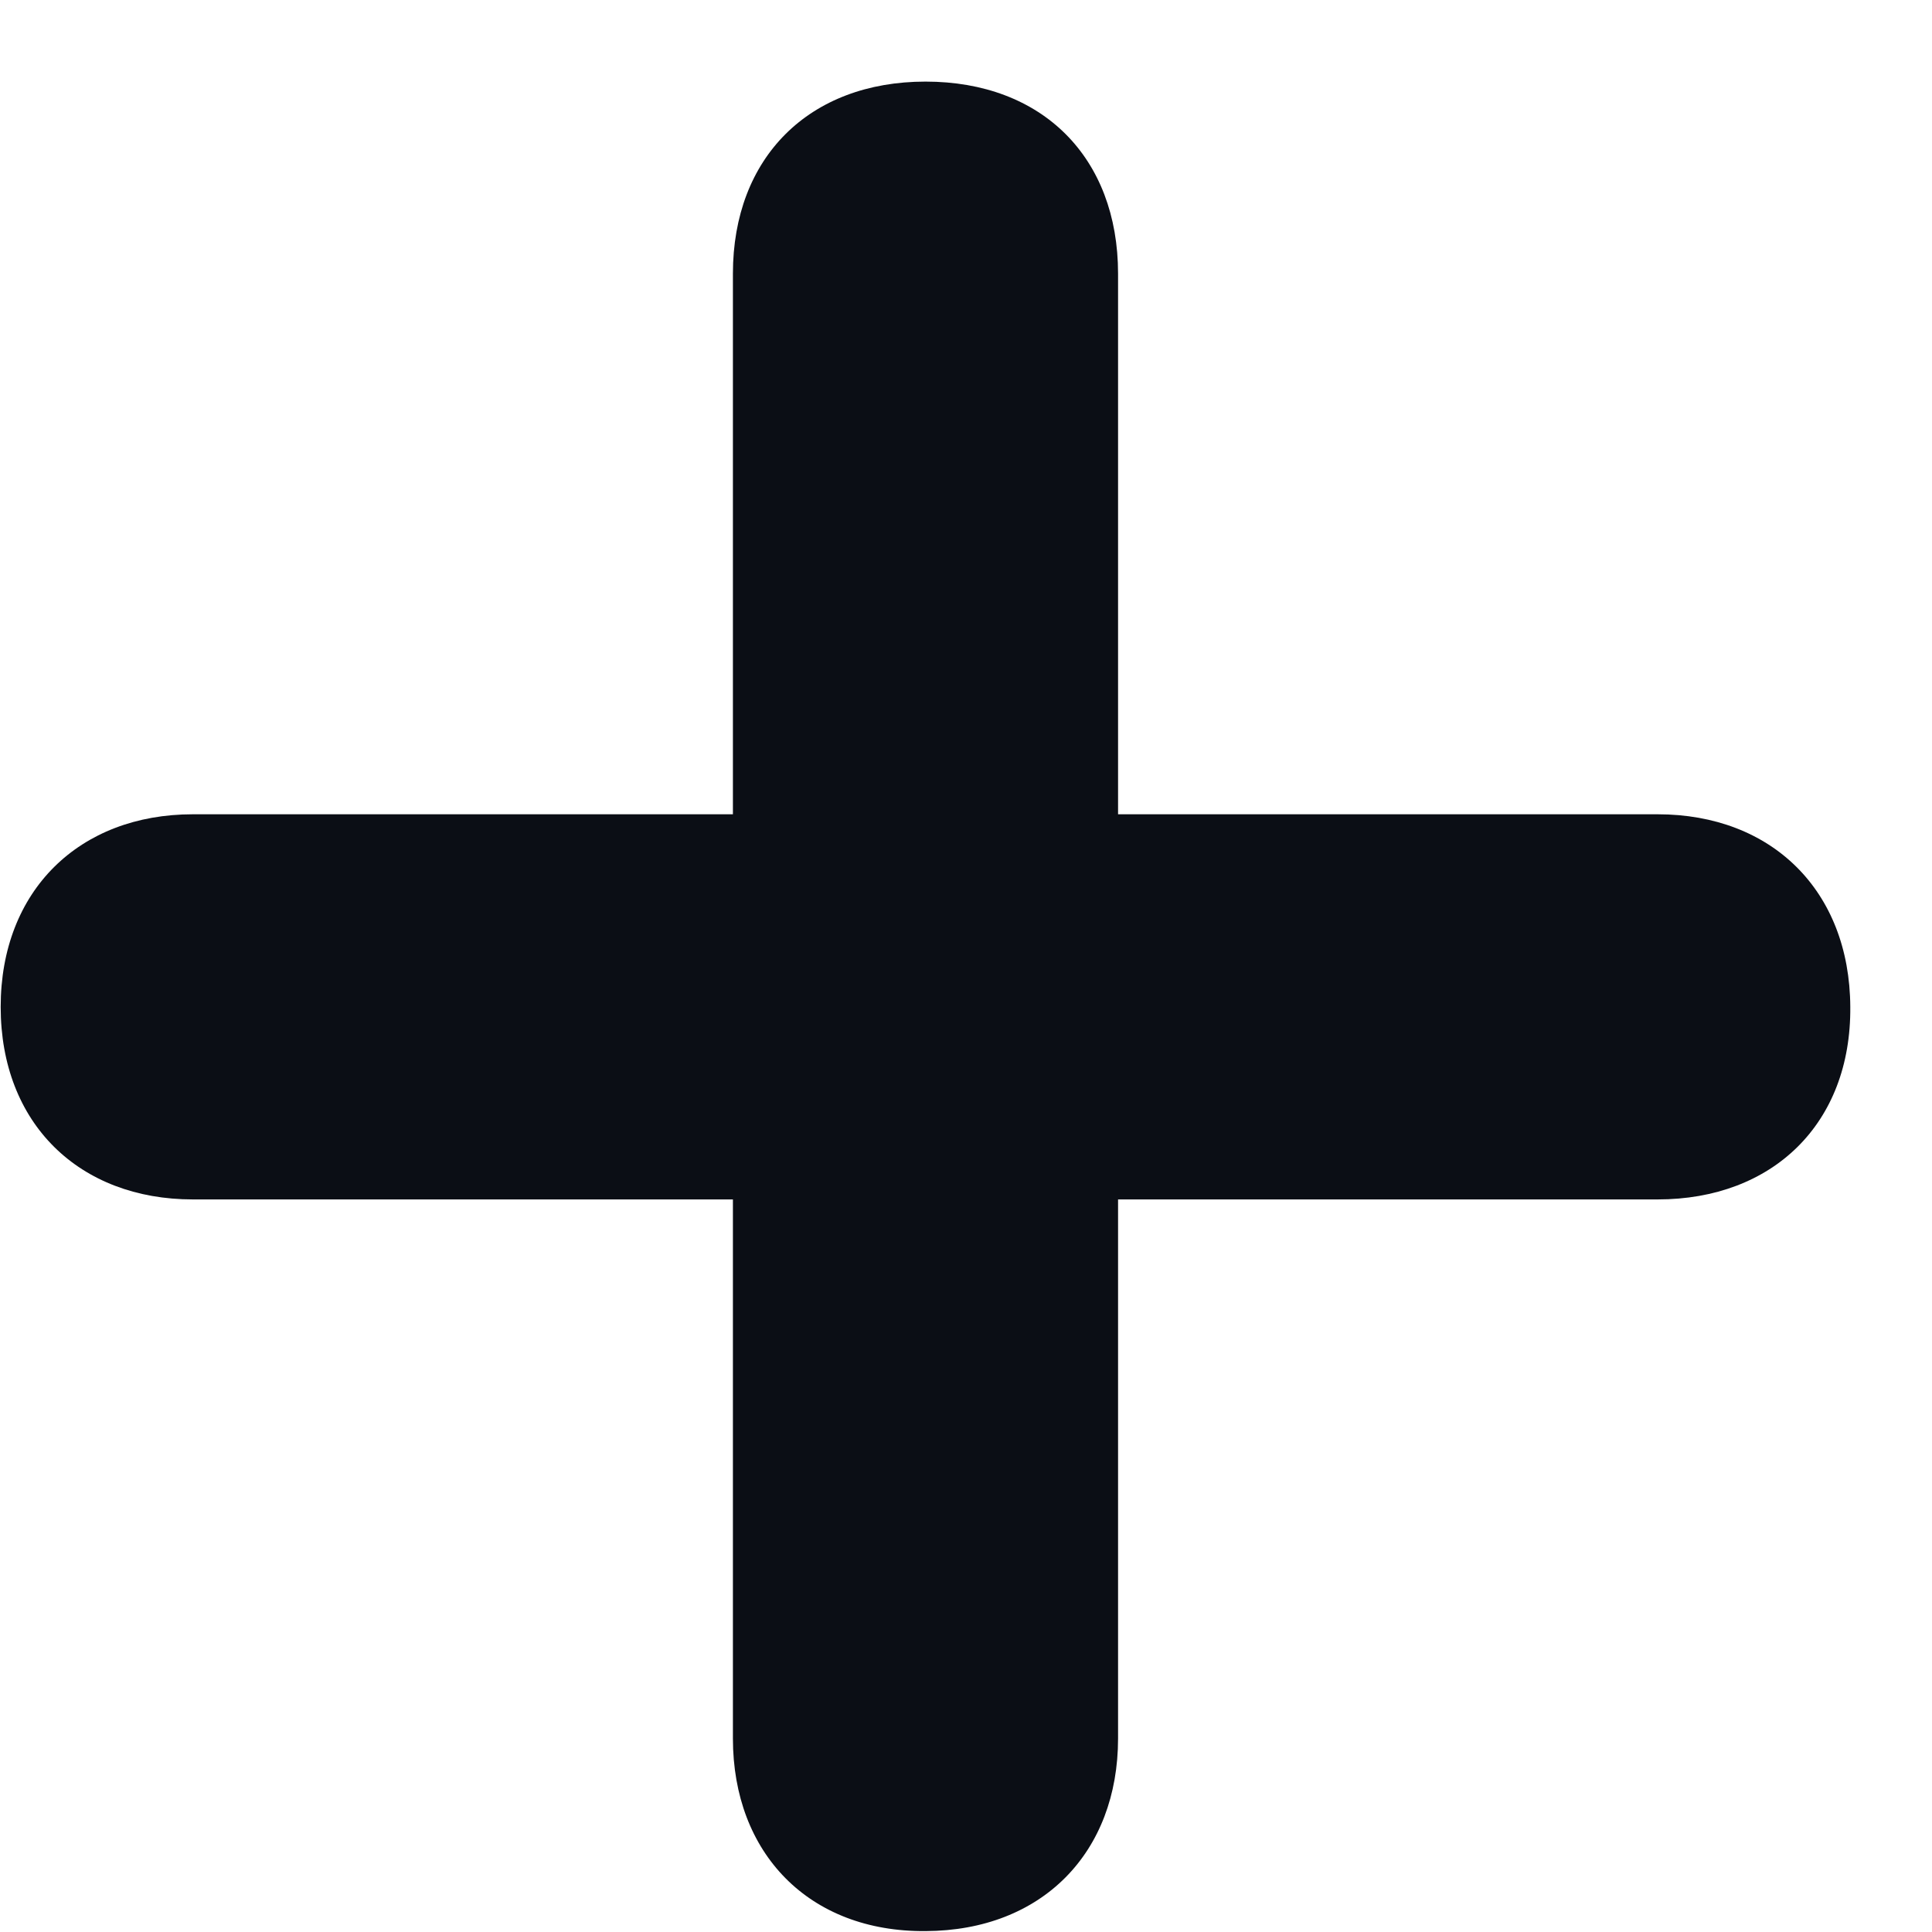
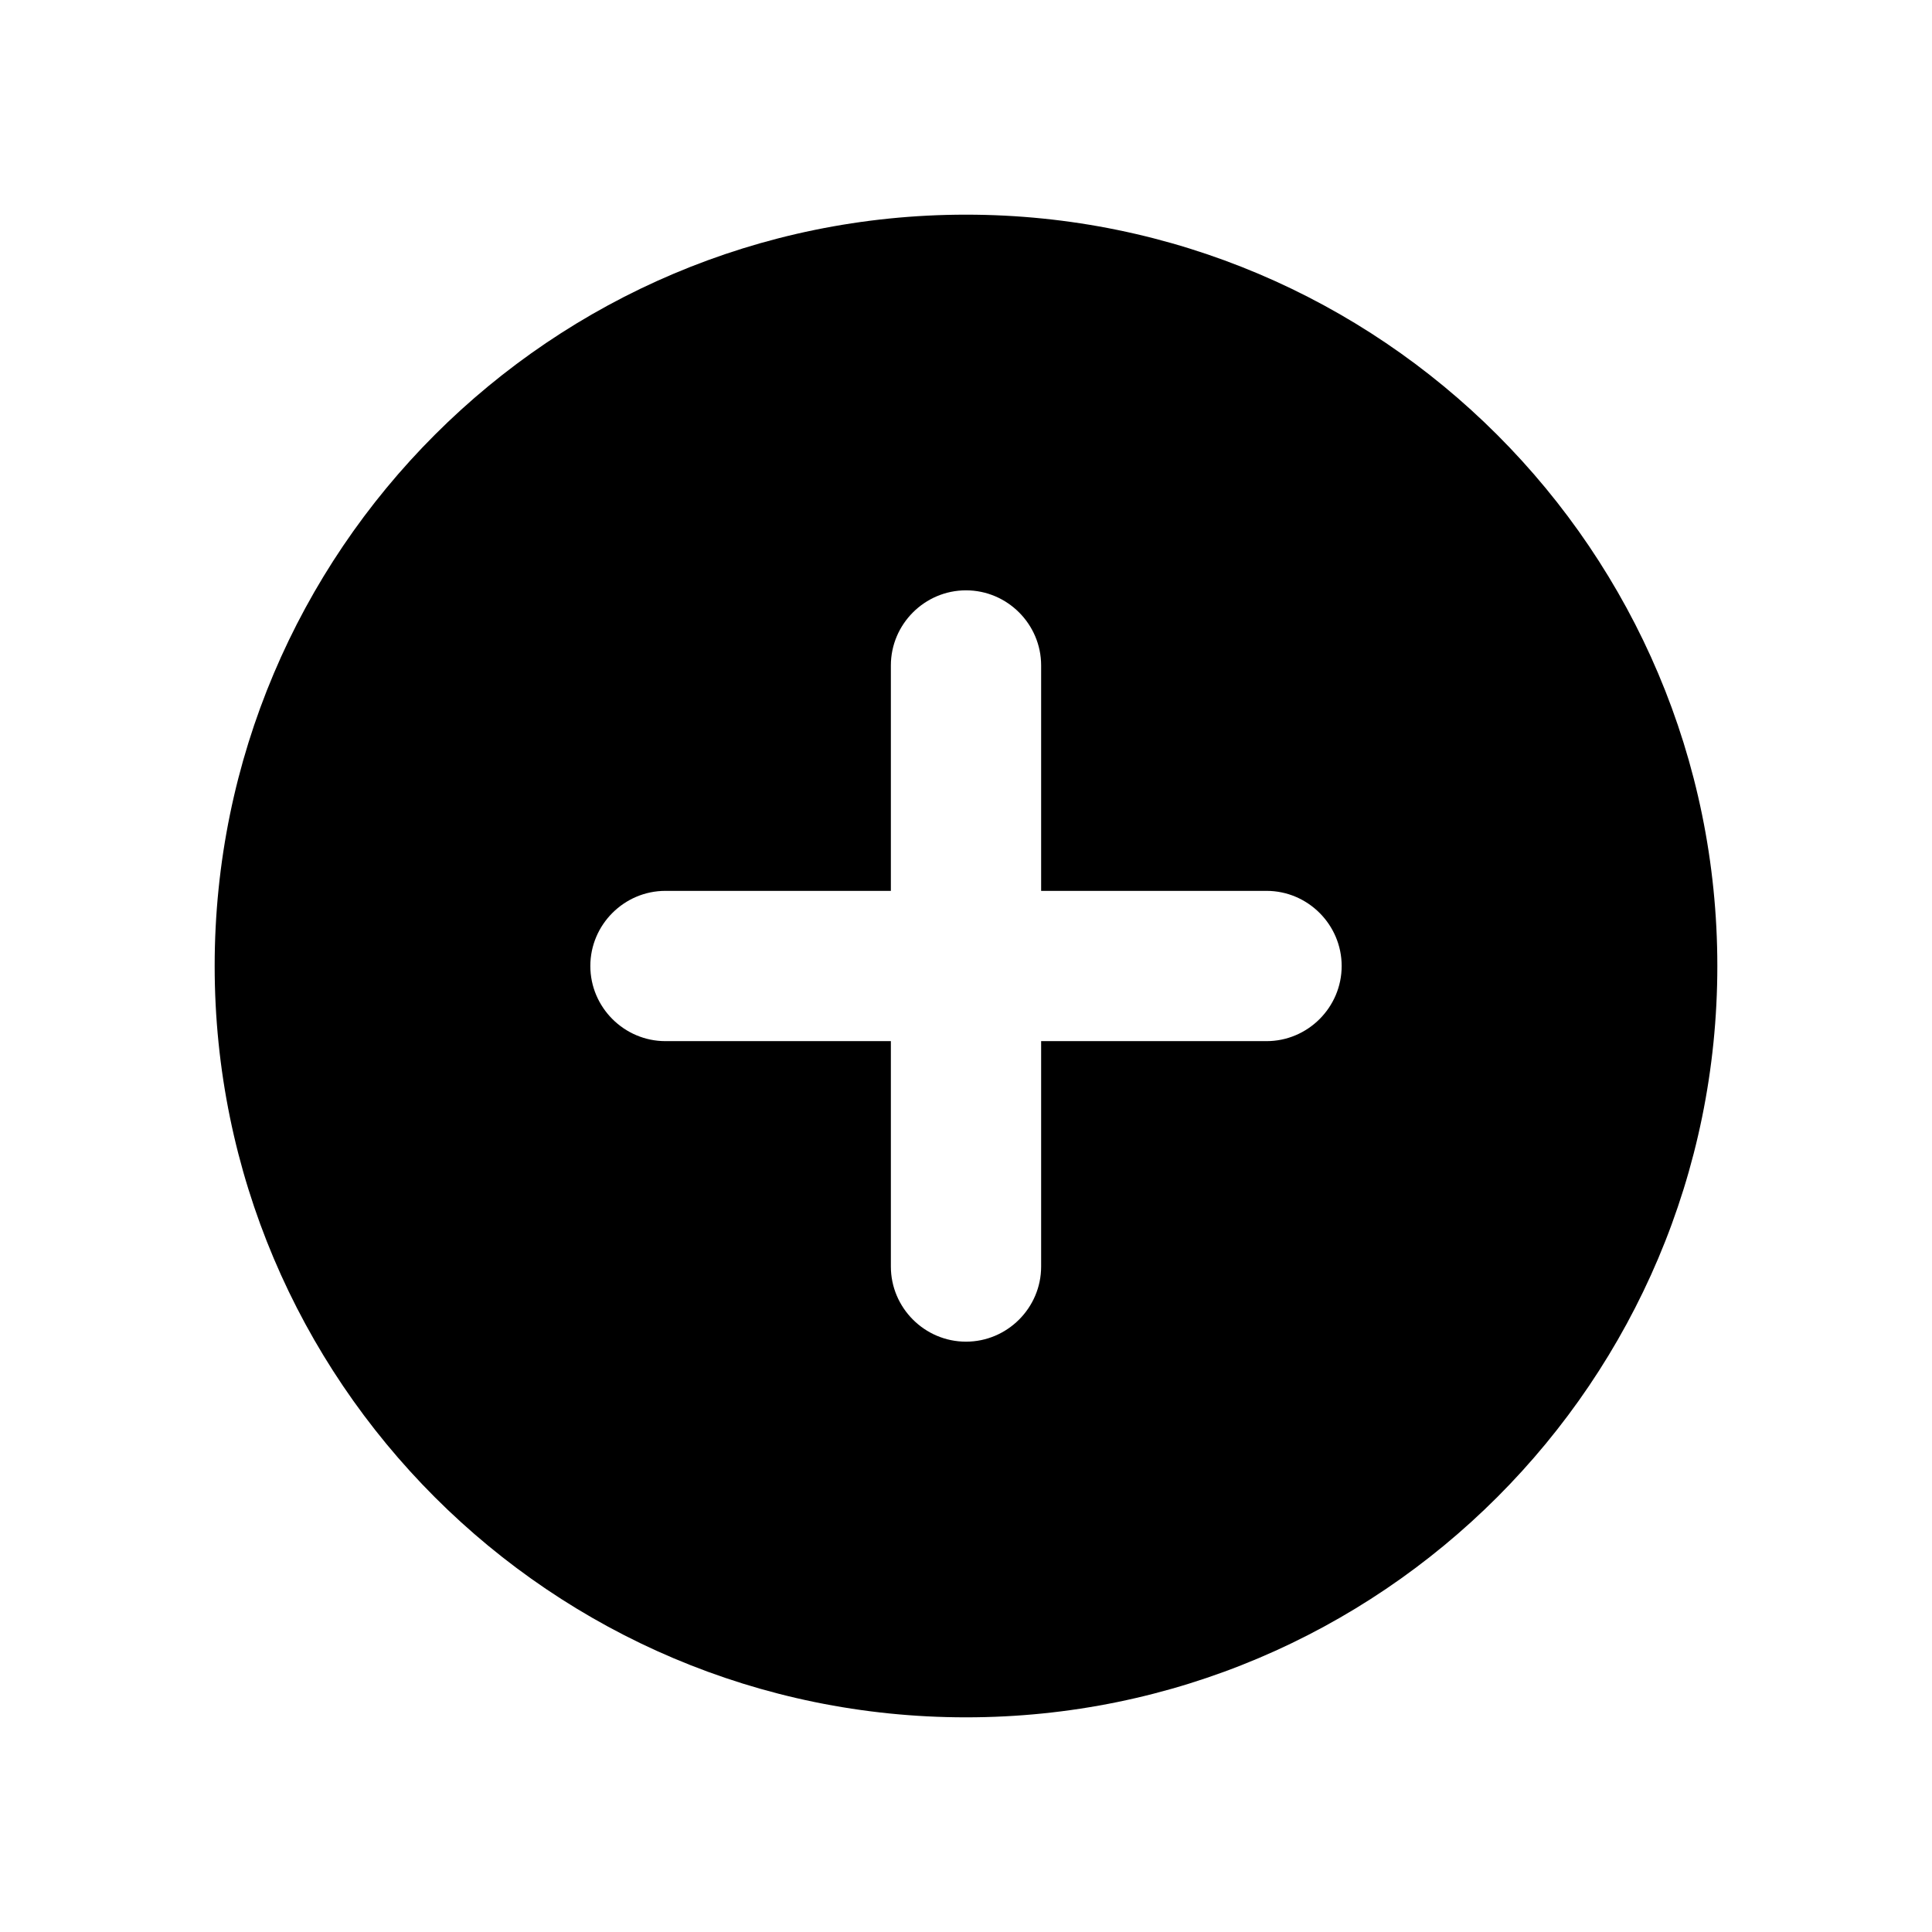
- <svg xmlns="http://www.w3.org/2000/svg" width="17" height="17" viewBox="0 0 17 17" fill="none">
-   <path d="M8.144 0.718C9.171 0.718 9.838 1.385 9.838 2.408L9.838 7.165L14.586 7.165C15.589 7.165 16.276 7.836 16.281 8.86C16.29 9.887 15.598 10.554 14.586 10.554L9.838 10.554L9.838 15.297C9.838 16.3 9.171 16.988 8.144 16.992C7.12 17.001 6.449 16.309 6.449 15.297L6.449 10.554L1.697 10.554C0.698 10.554 0.006 9.887 0.006 8.86C0.006 7.836 0.698 7.165 1.697 7.165L6.449 7.165L6.449 2.408C6.449 1.385 7.12 0.718 8.144 0.718Z" fill="#0B0E15" />
+ <svg xmlns="http://www.w3.org/2000/svg" width="18" height="18" viewBox="0 0 18 18">
+   <path d="M9 2C5.136 2 2 5.136 2 9C2 12.864 5.136 16 9 16C12.864 16 16 12.864 16 9C16 5.136 12.864 2 9 2ZM11.8 9.7H9.7V11.8C9.7 12.185 9.385 12.5 9 12.5C8.615 12.5 8.3 12.185 8.3 11.8V9.7H6.2C5.815 9.7 5.5 9.385 5.5 9C5.5 8.615 5.815 8.3 6.2 8.3H8.3V6.2C8.3 5.815 8.615 5.5 9 5.5C9.385 5.5 9.7 5.815 9.7 6.2V8.3H11.8C12.185 8.3 12.5 8.615 12.5 9C12.5 9.385 12.185 9.7 11.8 9.7Z" />
</svg>
